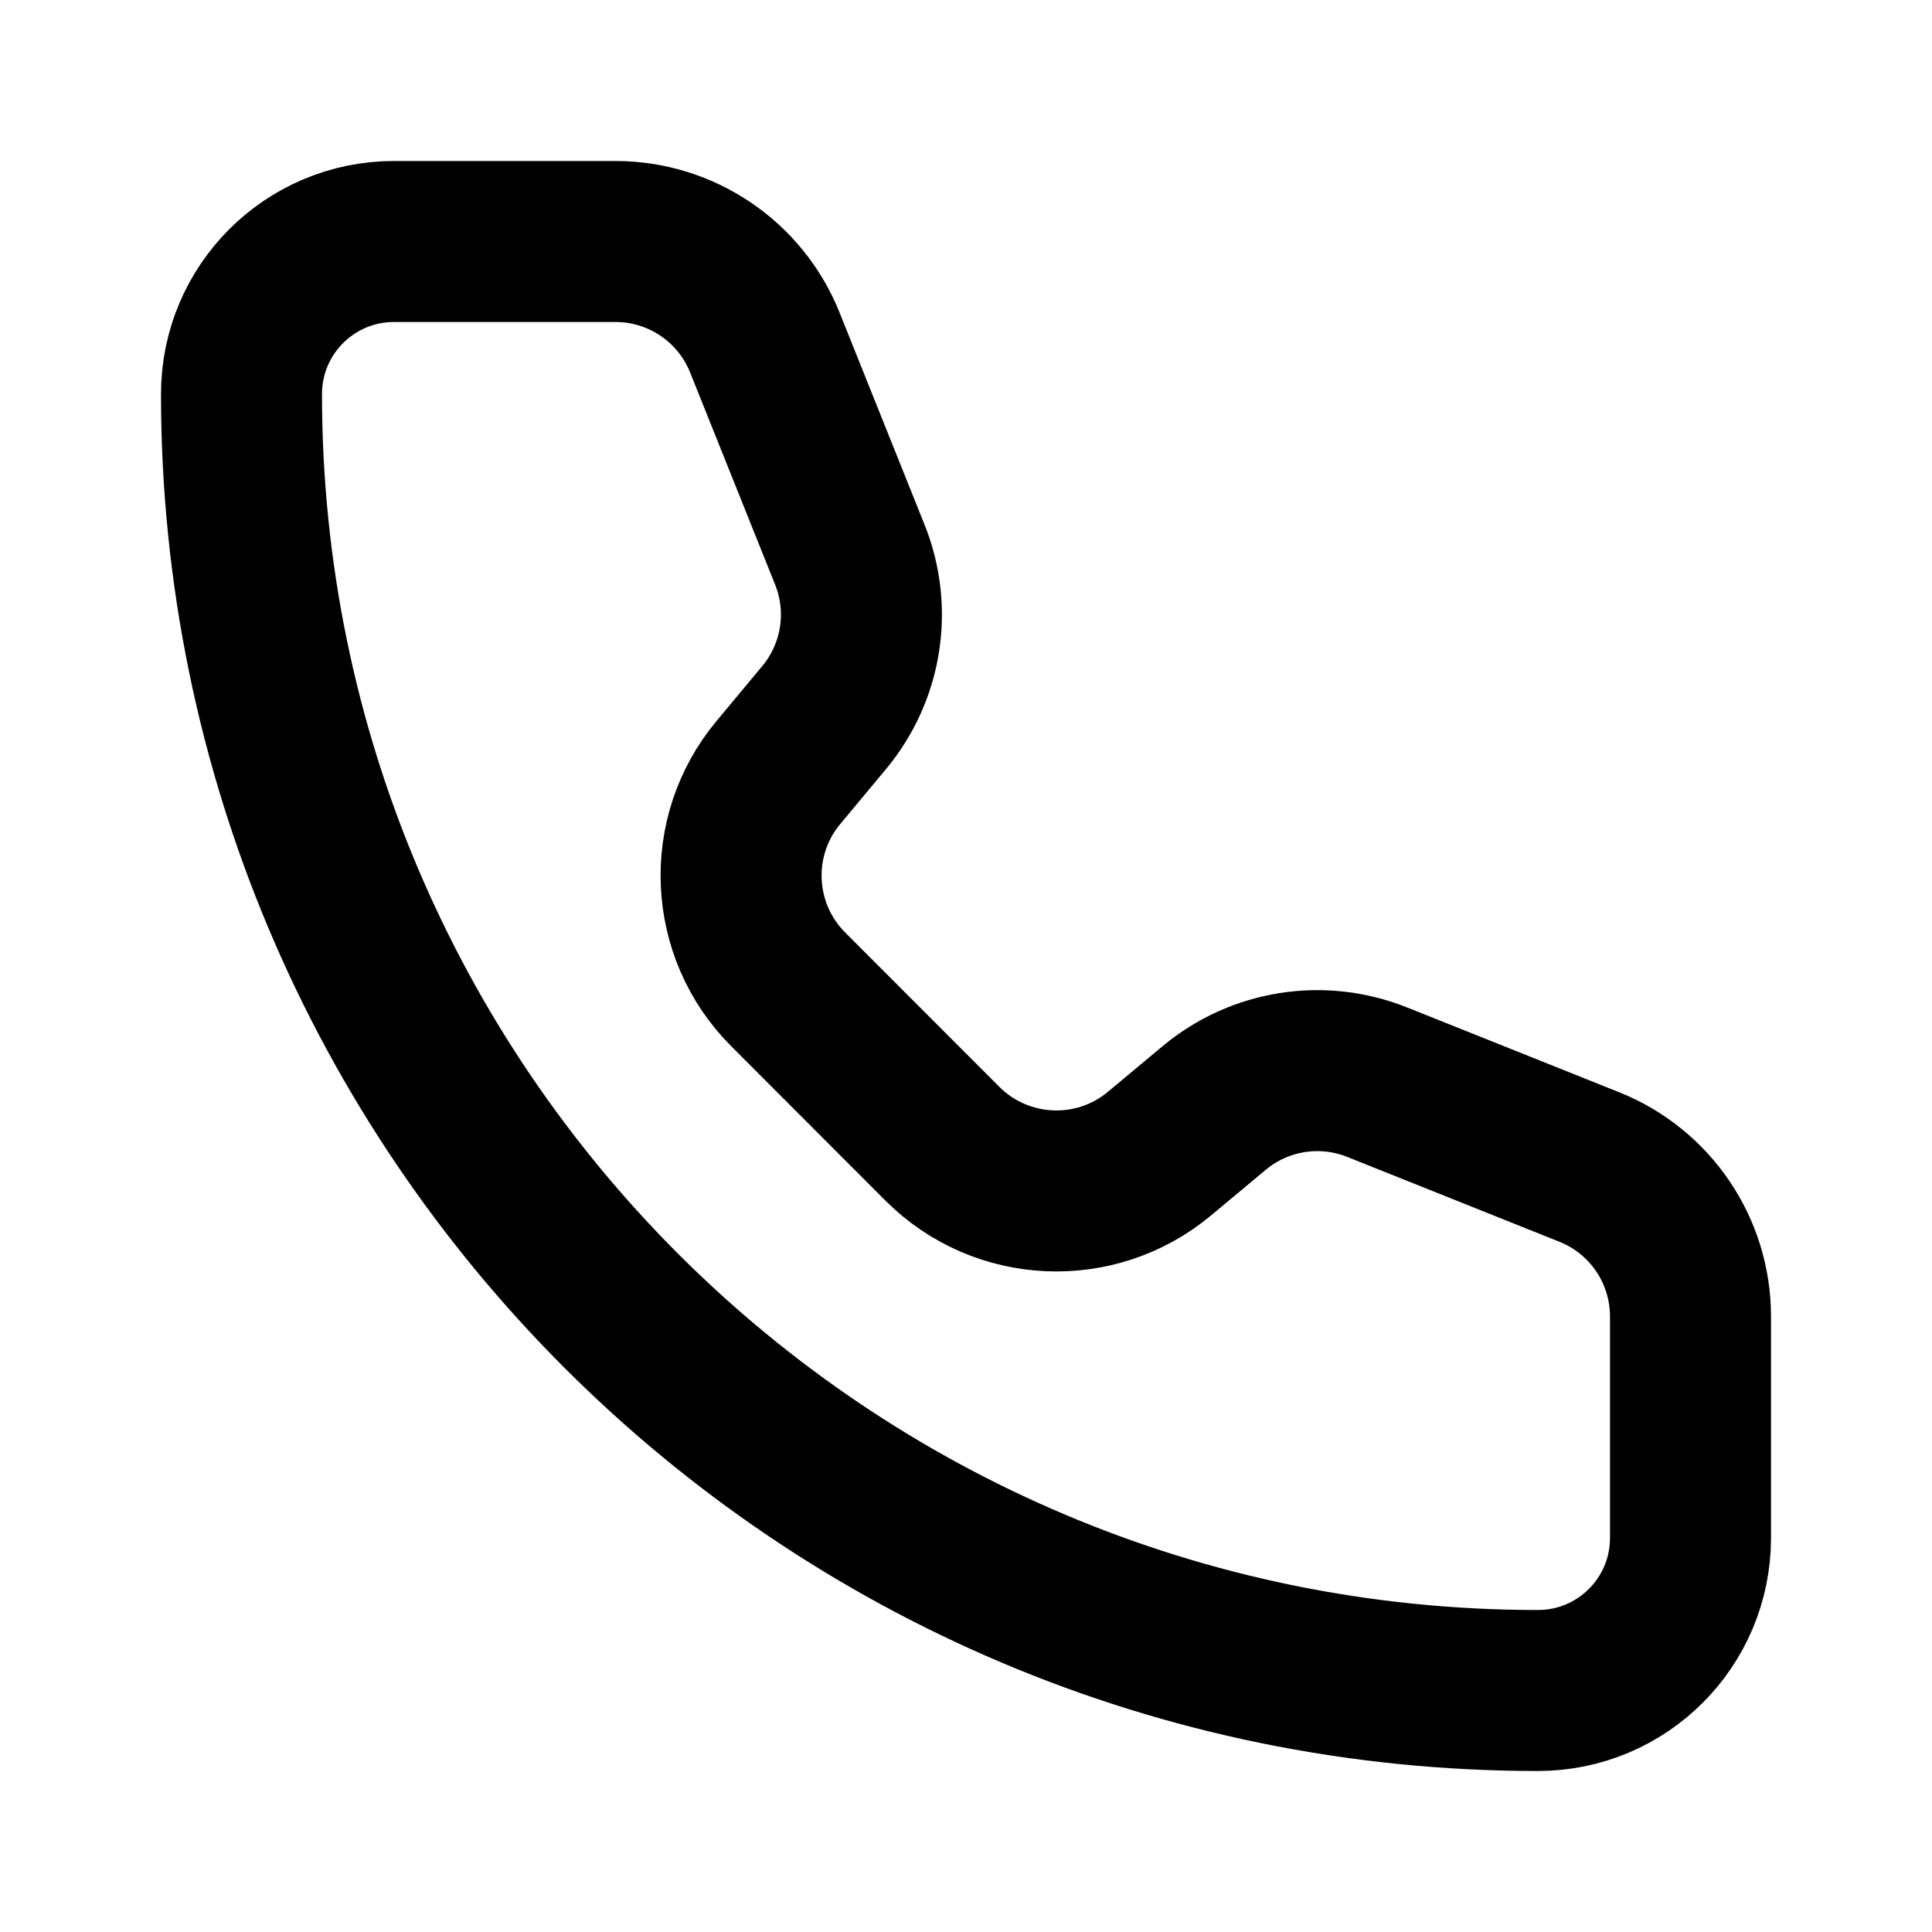
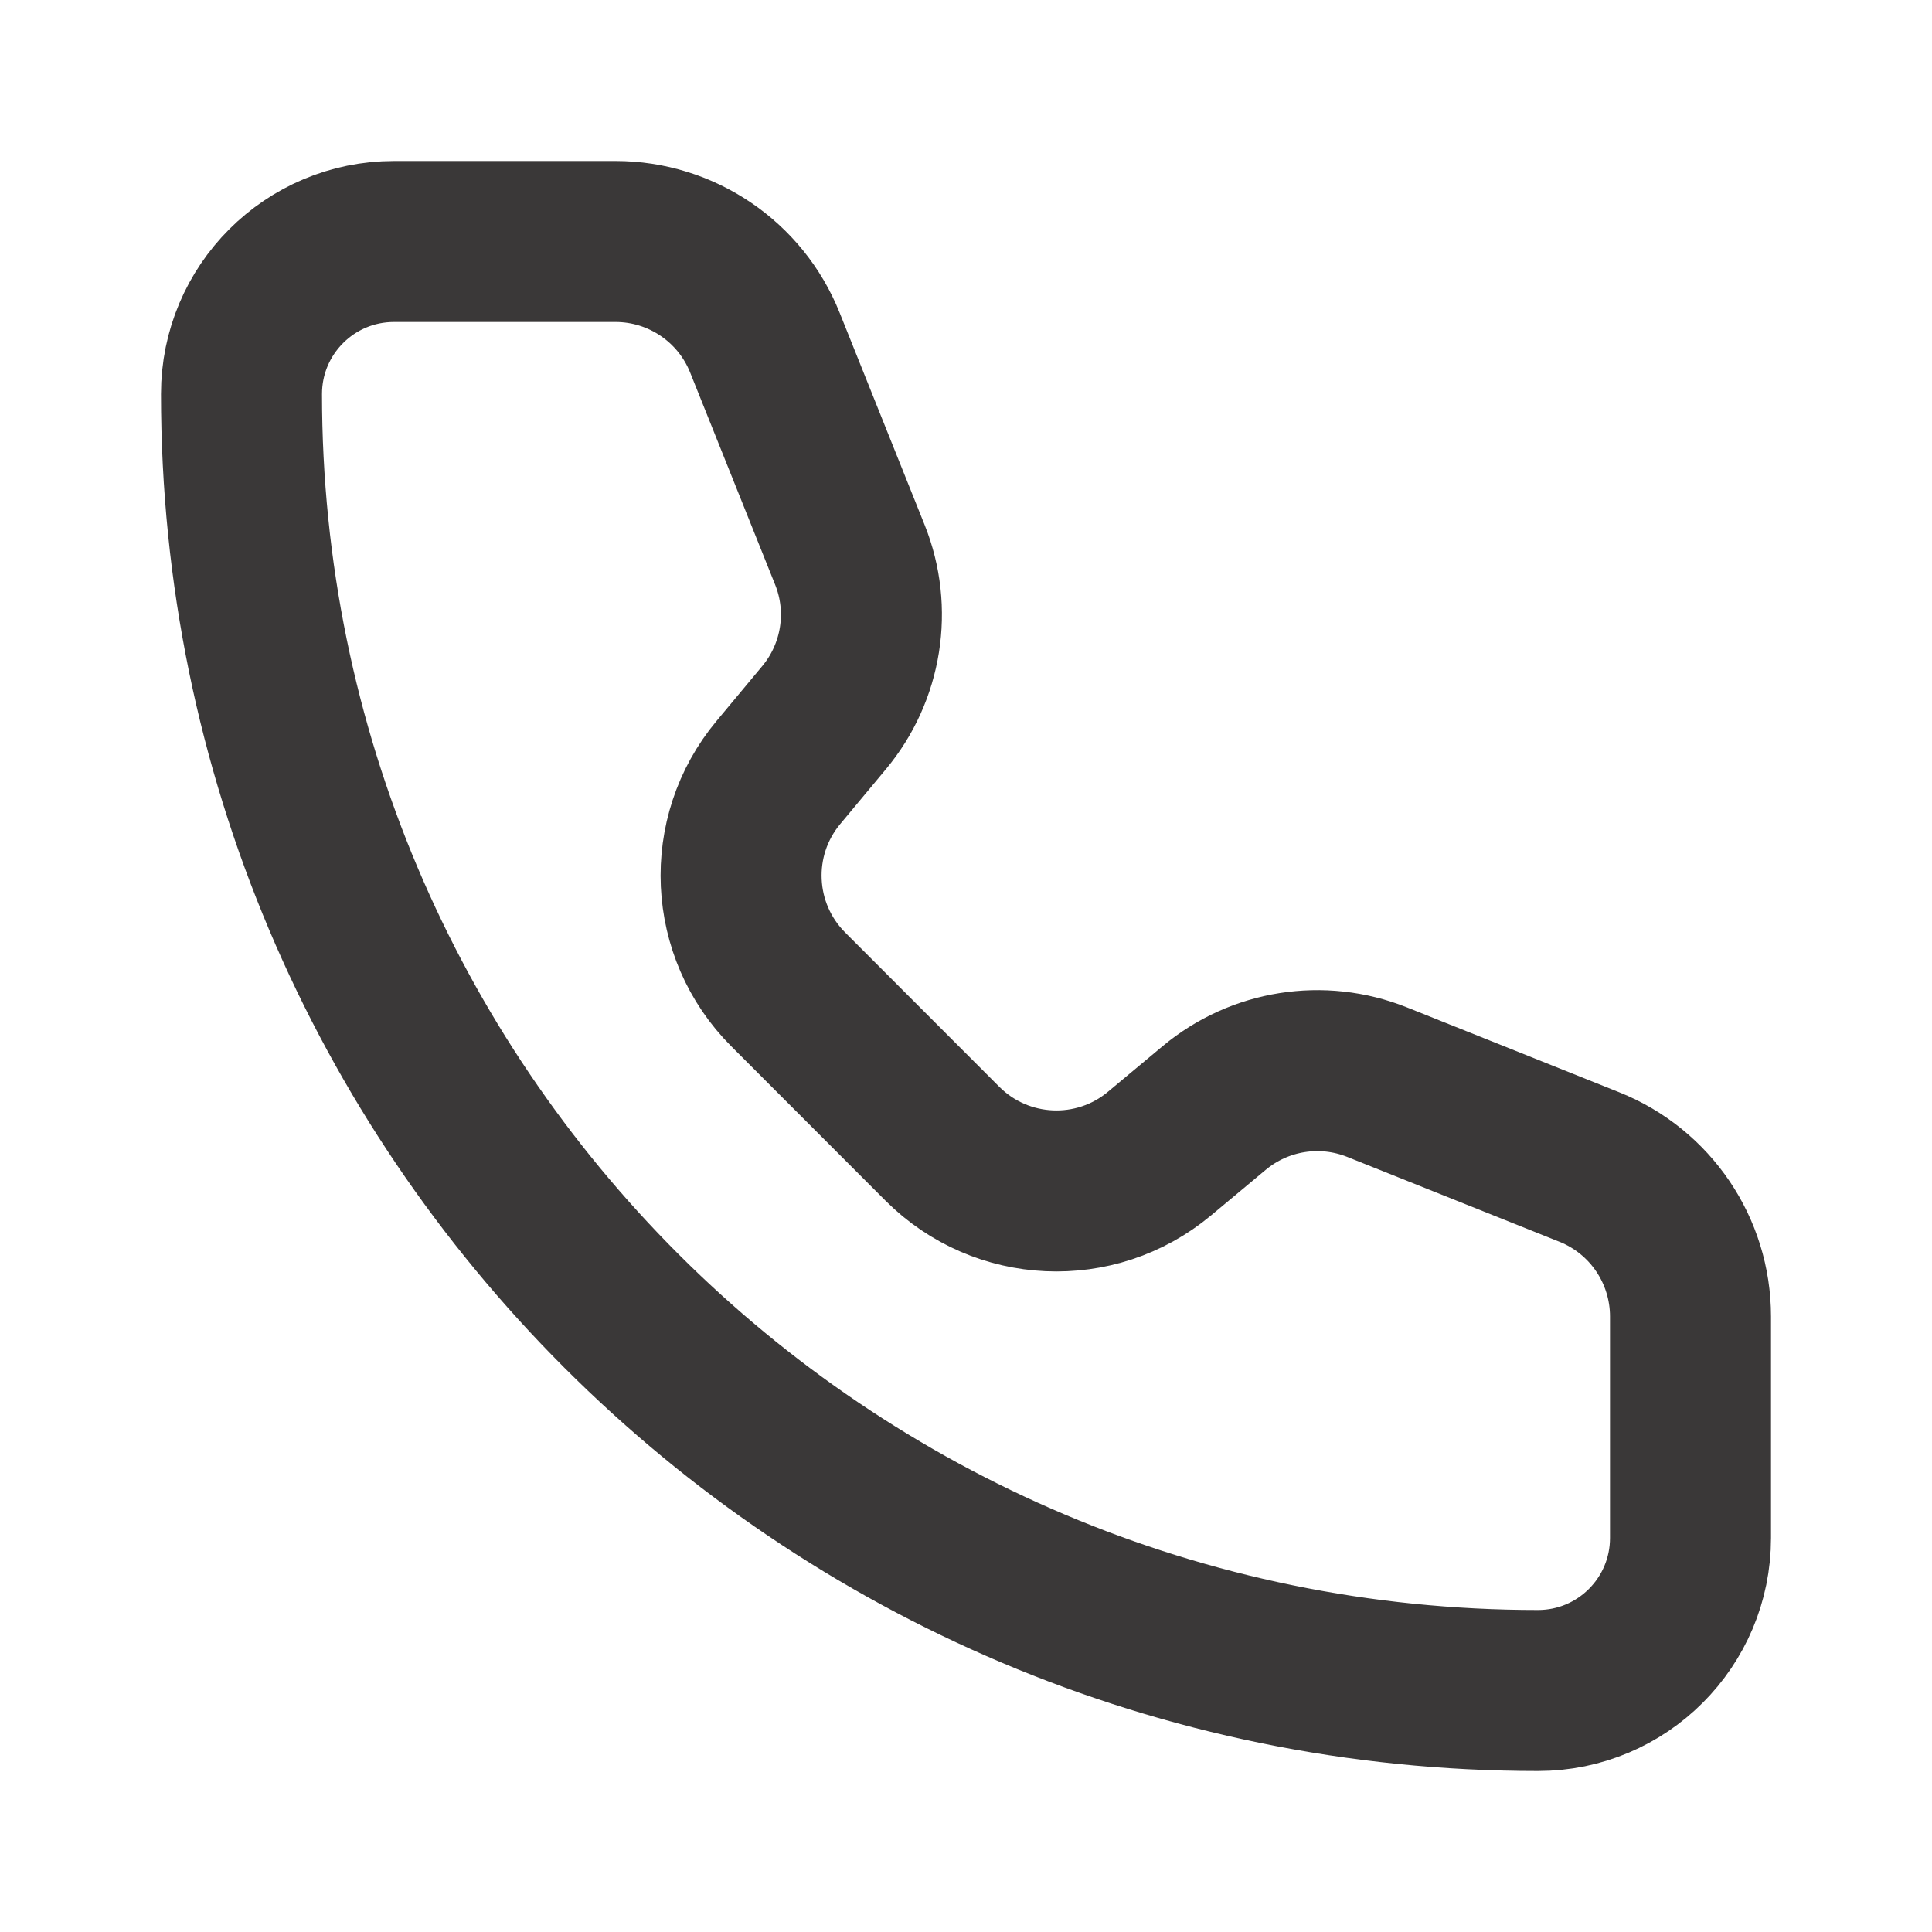
- <svg xmlns="http://www.w3.org/2000/svg" width="800px" height="800px" viewBox="0 0 24 24" fill="none">
-   <g id="Communication / Phone">
-     <path id="Vector" d="M9.502 4.257C9.199 3.498 8.463 3 7.646 3H4.895C3.848 3 3 3.848 3 4.895C3 13.789 10.211 21 19.105 21C20.152 21 21 20.152 21 19.105L21 16.354C21 15.536 20.503 14.801 19.743 14.497L17.107 13.443C16.425 13.17 15.648 13.293 15.084 13.763L14.403 14.331C13.609 14.993 12.44 14.94 11.708 14.209L9.792 12.291C9.061 11.56 9.007 10.391 9.669 9.597L10.236 8.916C10.707 8.352 10.831 7.575 10.558 6.893L9.502 4.257Z" stroke="#000000" stroke-width="2" stroke-linecap="round" stroke-linejoin="round" />
+ <svg xmlns="http://www.w3.org/2000/svg" viewBox="0 0 24 24" fill="none">
+   <g>
+     <path d="M9.502 4.257C9.199 3.498 8.463 3 7.646 3H4.895C3.848 3 3 3.848 3 4.895C3 13.789 10.211 21 19.105 21C20.152 21 21 20.152 21 19.105L21 16.354C21 15.536 20.503 14.801 19.743 14.497L17.107 13.443C16.425 13.17 15.648 13.293 15.084 13.763L14.403 14.331C13.609 14.993 12.44 14.94 11.708 14.209L9.792 12.291C9.061 11.56 9.007 10.391 9.669 9.597L10.236 8.916C10.707 8.352 10.831 7.575 10.558 6.893L9.502 4.257Z" stroke="#3a3838" stroke-width="2" stroke-linecap="round" stroke-linejoin="round" />
  </g>
</svg>
